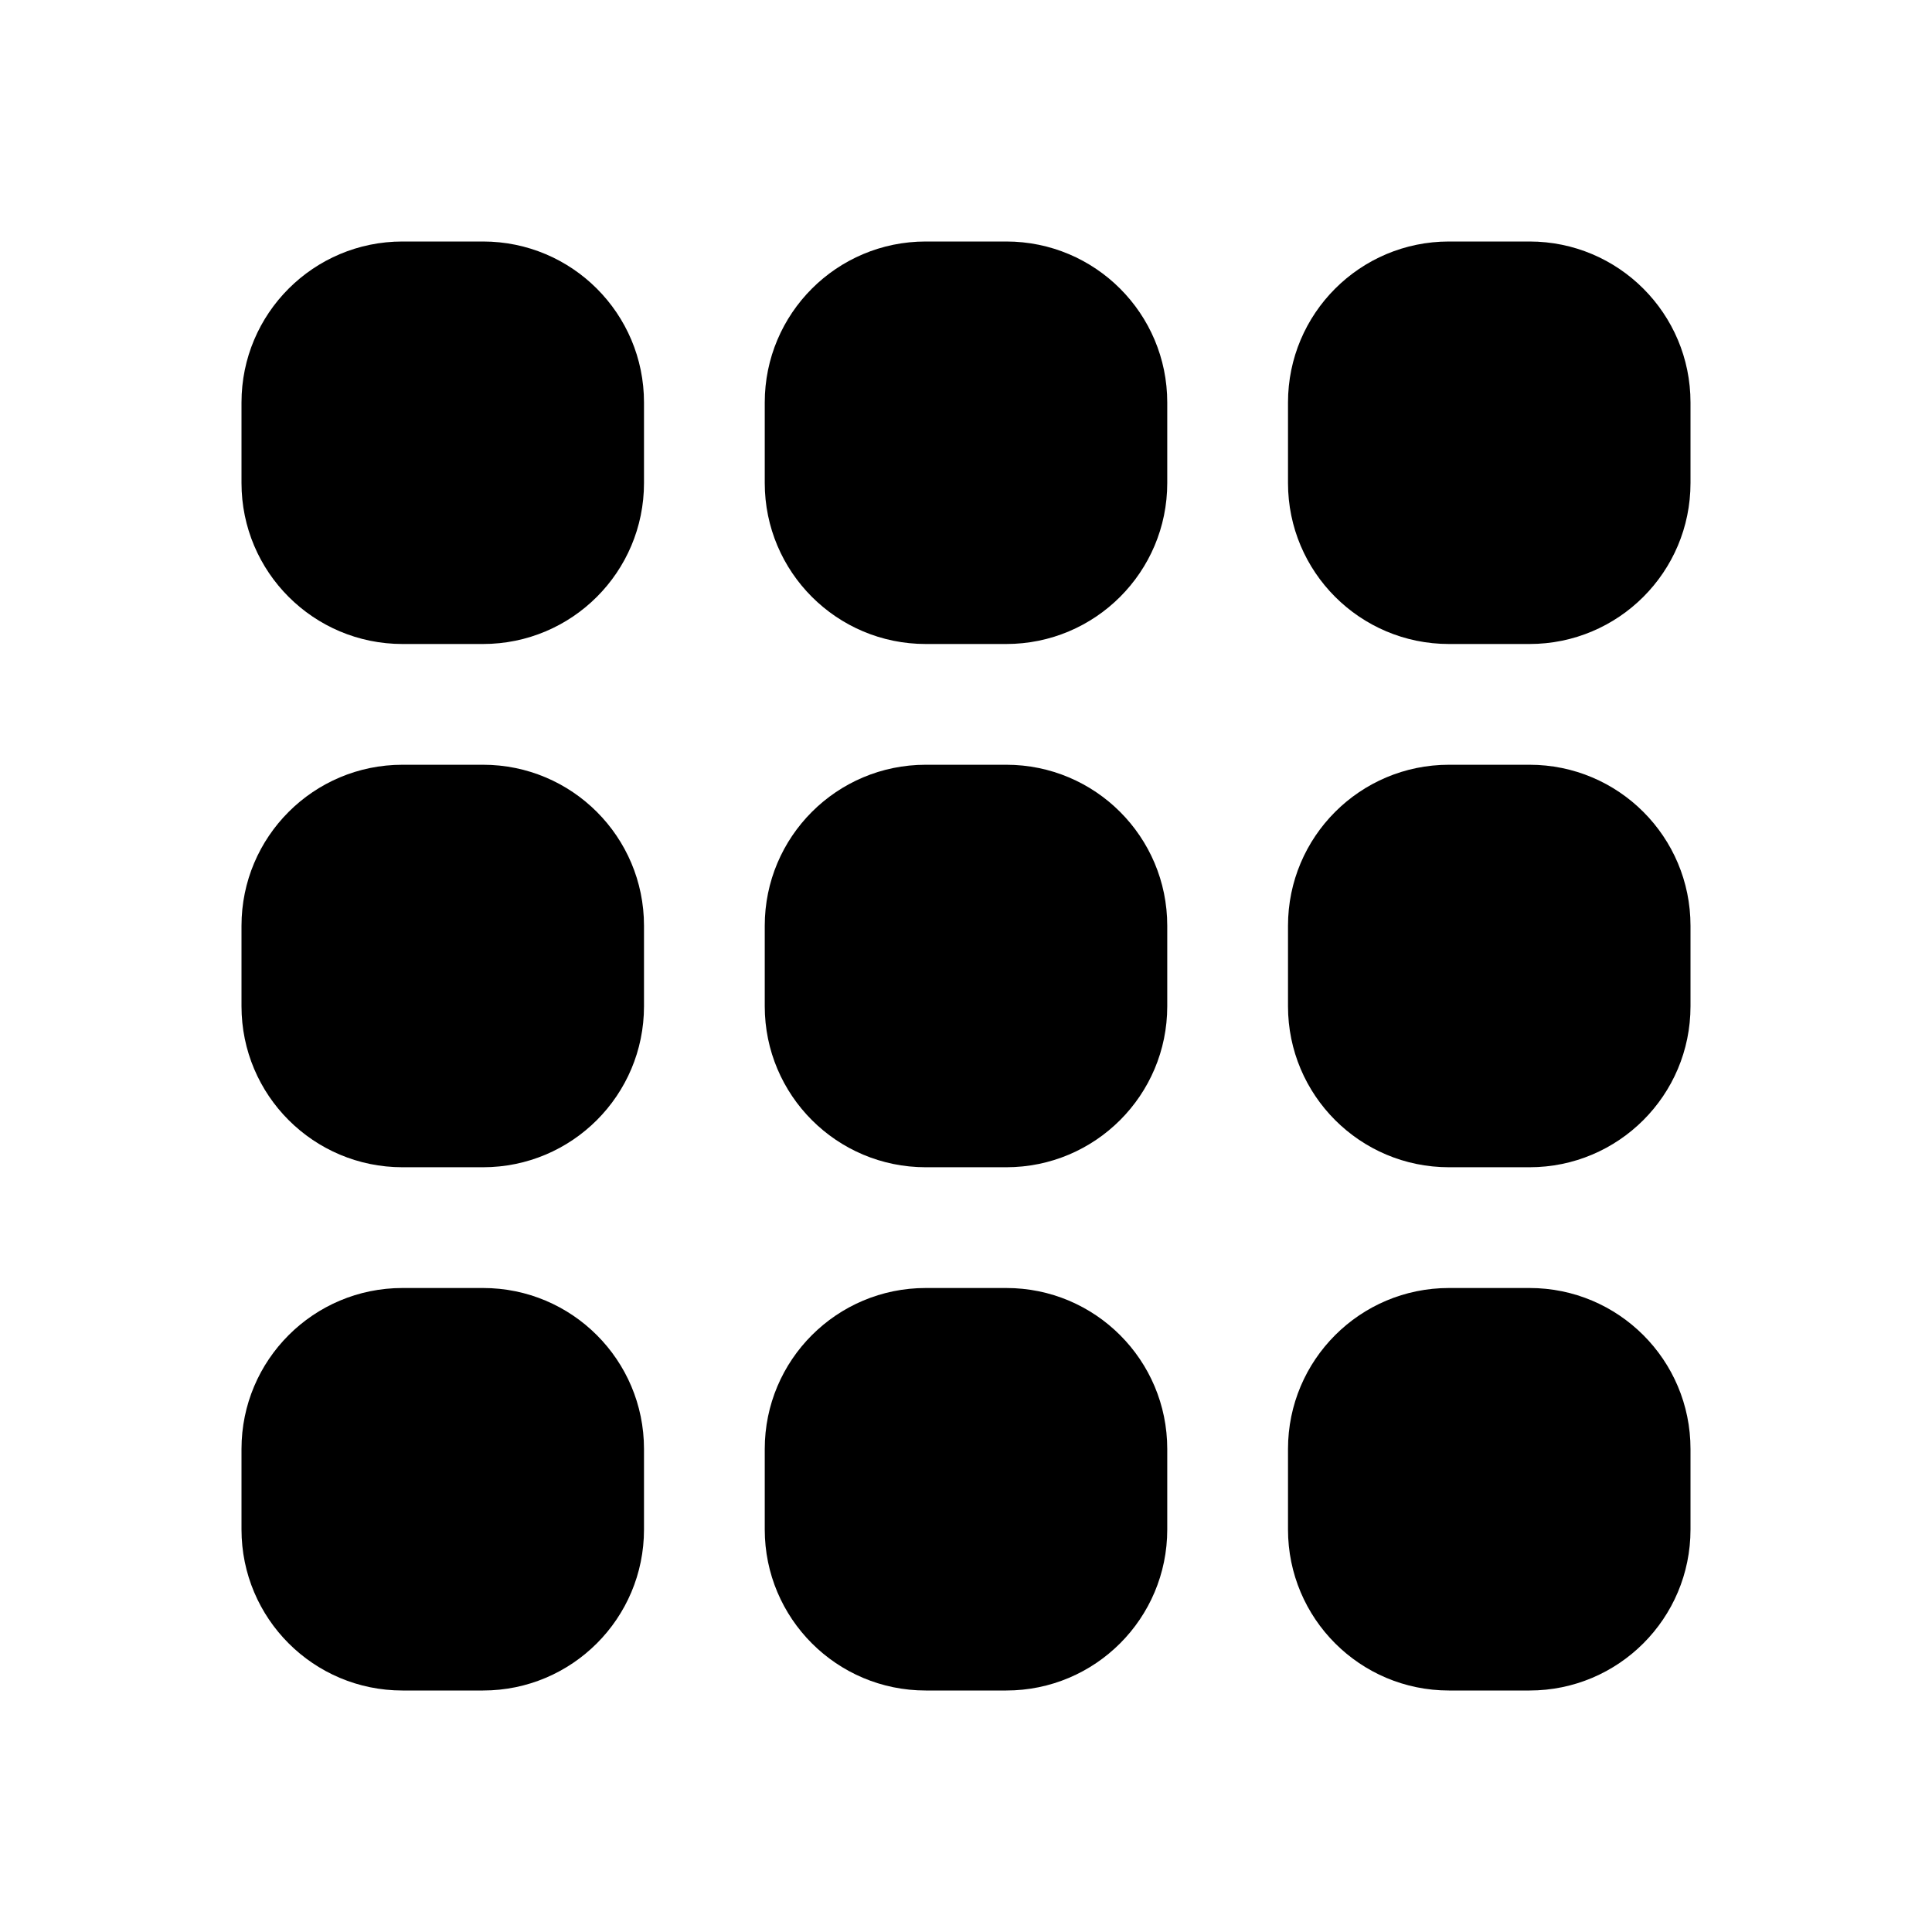
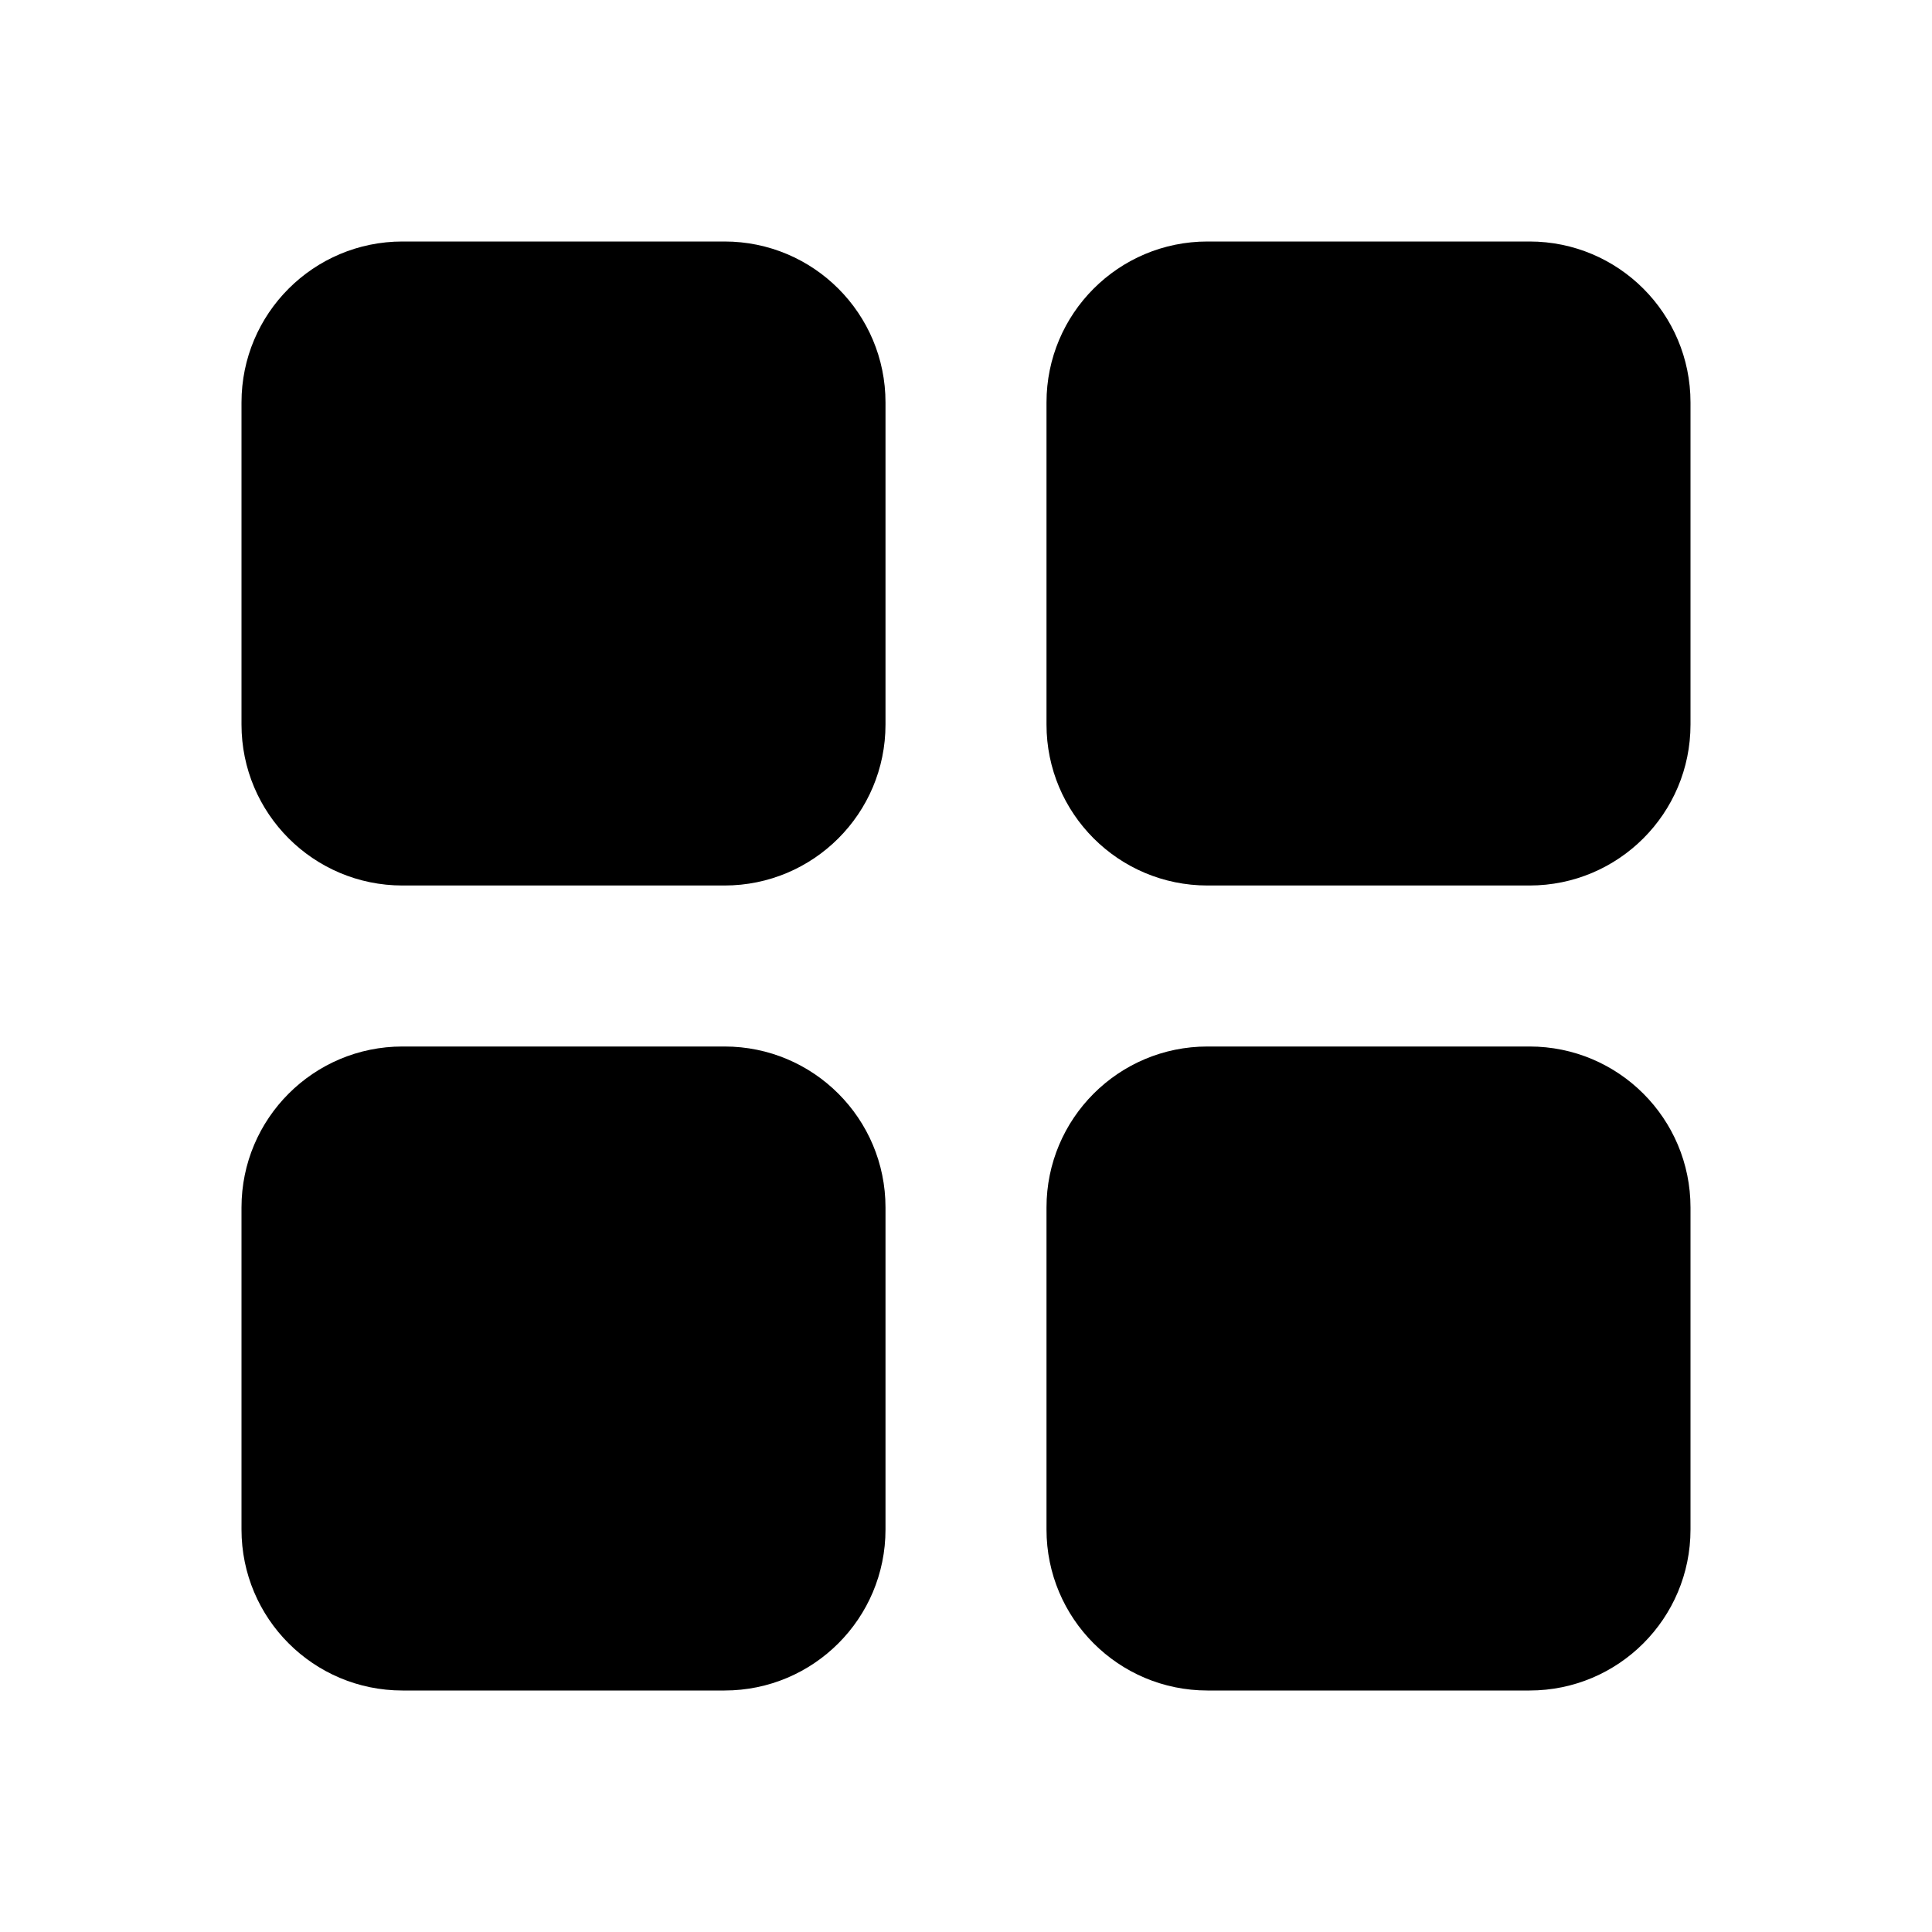
<svg xmlns="http://www.w3.org/2000/svg" width="24" height="24" viewBox="0 0 24 24" fill="currentColor">
-   <path d="M3 5C3 3.895 3.895 3 5 3H6C7.105 3 8 3.895 8 5V6C8 7.105 7.105 8 6 8H5C3.895 8 3 7.105 3 6V5Z" />
-   <path d="M3 18C3 16.895 3.895 16 5 16H6C7.105 16 8 16.895 8 18V19C8 20.105 7.105 21 6 21H5C3.895 21 3 20.105 3 19V18Z" />
-   <path d="M5 9.5C3.895 9.5 3 10.395 3 11.5V12.5C3 13.605 3.895 14.5 5 14.5H6C7.105 14.5 8 13.605 8 12.5V11.5C8 10.395 7.105 9.5 6 9.5H5Z" />
-   <path d="M16 5C16 3.895 16.895 3 18 3H19C20.105 3 21 3.895 21 5V6C21 7.105 20.105 8 19 8H18C16.895 8 16 7.105 16 6V5Z" />
-   <path d="M18 16C16.895 16 16 16.895 16 18V19C16 20.105 16.895 21 18 21H19C20.105 21 21 20.105 21 19V18C21 16.895 20.105 16 19 16H18Z" />
-   <path d="M16 11.5C16 10.395 16.895 9.5 18 9.5H19C20.105 9.5 21 10.395 21 11.5V12.5C21 13.605 20.105 14.5 19 14.5H18C16.895 14.5 16 13.605 16 12.5V11.5Z" />
-   <path d="M11.5 3C10.395 3 9.5 3.895 9.5 5V6C9.5 7.105 10.395 8 11.5 8H12.5C13.605 8 14.5 7.105 14.5 6V5C14.5 3.895 13.605 3 12.5 3H11.5Z" />
-   <path d="M9.5 18C9.5 16.895 10.395 16 11.5 16H12.5C13.605 16 14.5 16.895 14.5 18V19C14.5 20.105 13.605 21 12.5 21H11.5C10.395 21 9.5 20.105 9.5 19V18Z" />
-   <path d="M11.5 9.5C10.395 9.5 9.5 10.395 9.5 11.5V12.5C9.5 13.605 10.395 14.5 11.5 14.5H12.5C13.605 14.5 14.5 13.605 14.5 12.5V11.5C14.5 10.395 13.605 9.5 12.5 9.5H11.5Z" />
+   <path d="M5 3C3.895 3 3 3.895 3 5V9C3 10.105 3.895 11 5 11H9C10.105 11 11 10.105 11 9V5C11 3.895 10.105 3 9 3H5Z" />
+   <path d="M5 13C3.895 13 3 13.895 3 15V19C3 20.105 3.895 21 5 21H9C10.105 21 11 20.105 11 19V15C11 13.895 10.105 13 9 13H5Z" />
+   <path d="M13 5C13 3.895 13.895 3 15 3H19C20.105 3 21 3.895 21 5V9C21 10.105 20.105 11 19 11H15C13.895 11 13 10.105 13 9V5Z" />
+   <path d="M15 13C13.895 13 13 13.895 13 15V19C13 20.105 13.895 21 15 21H19C20.105 21 21 20.105 21 19V15C21 13.895 20.105 13 19 13H15Z" />
</svg>
